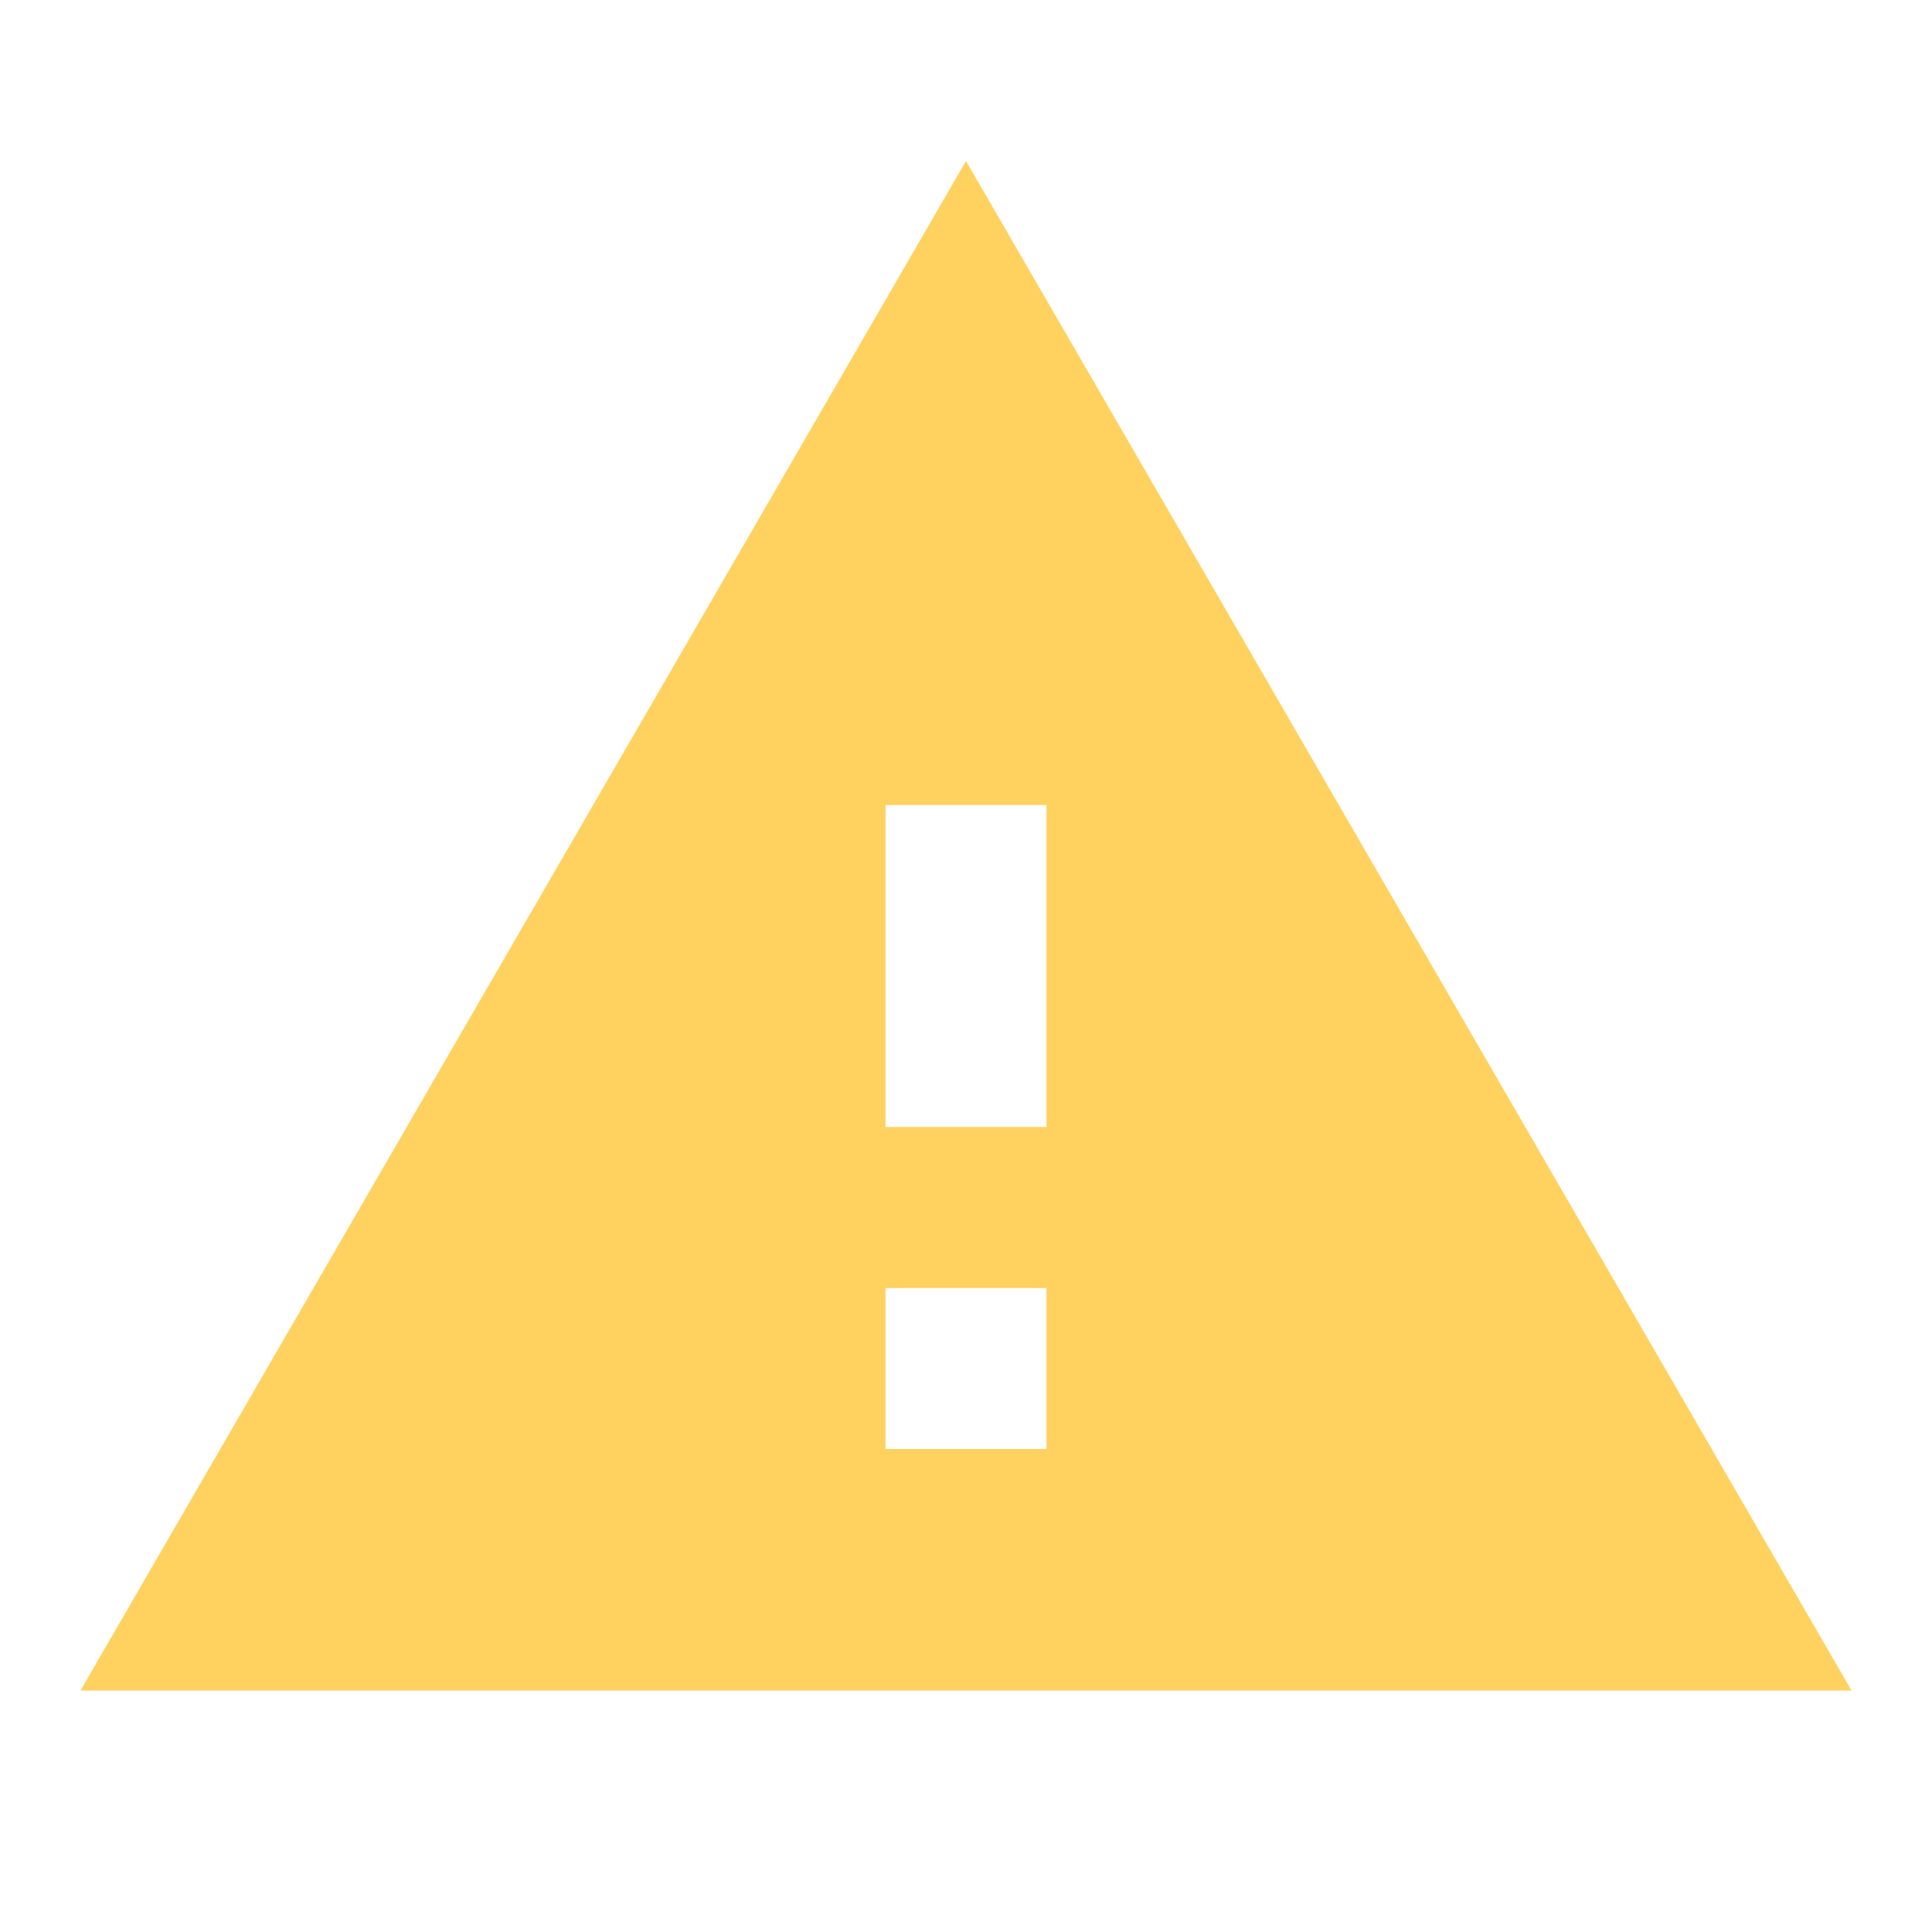
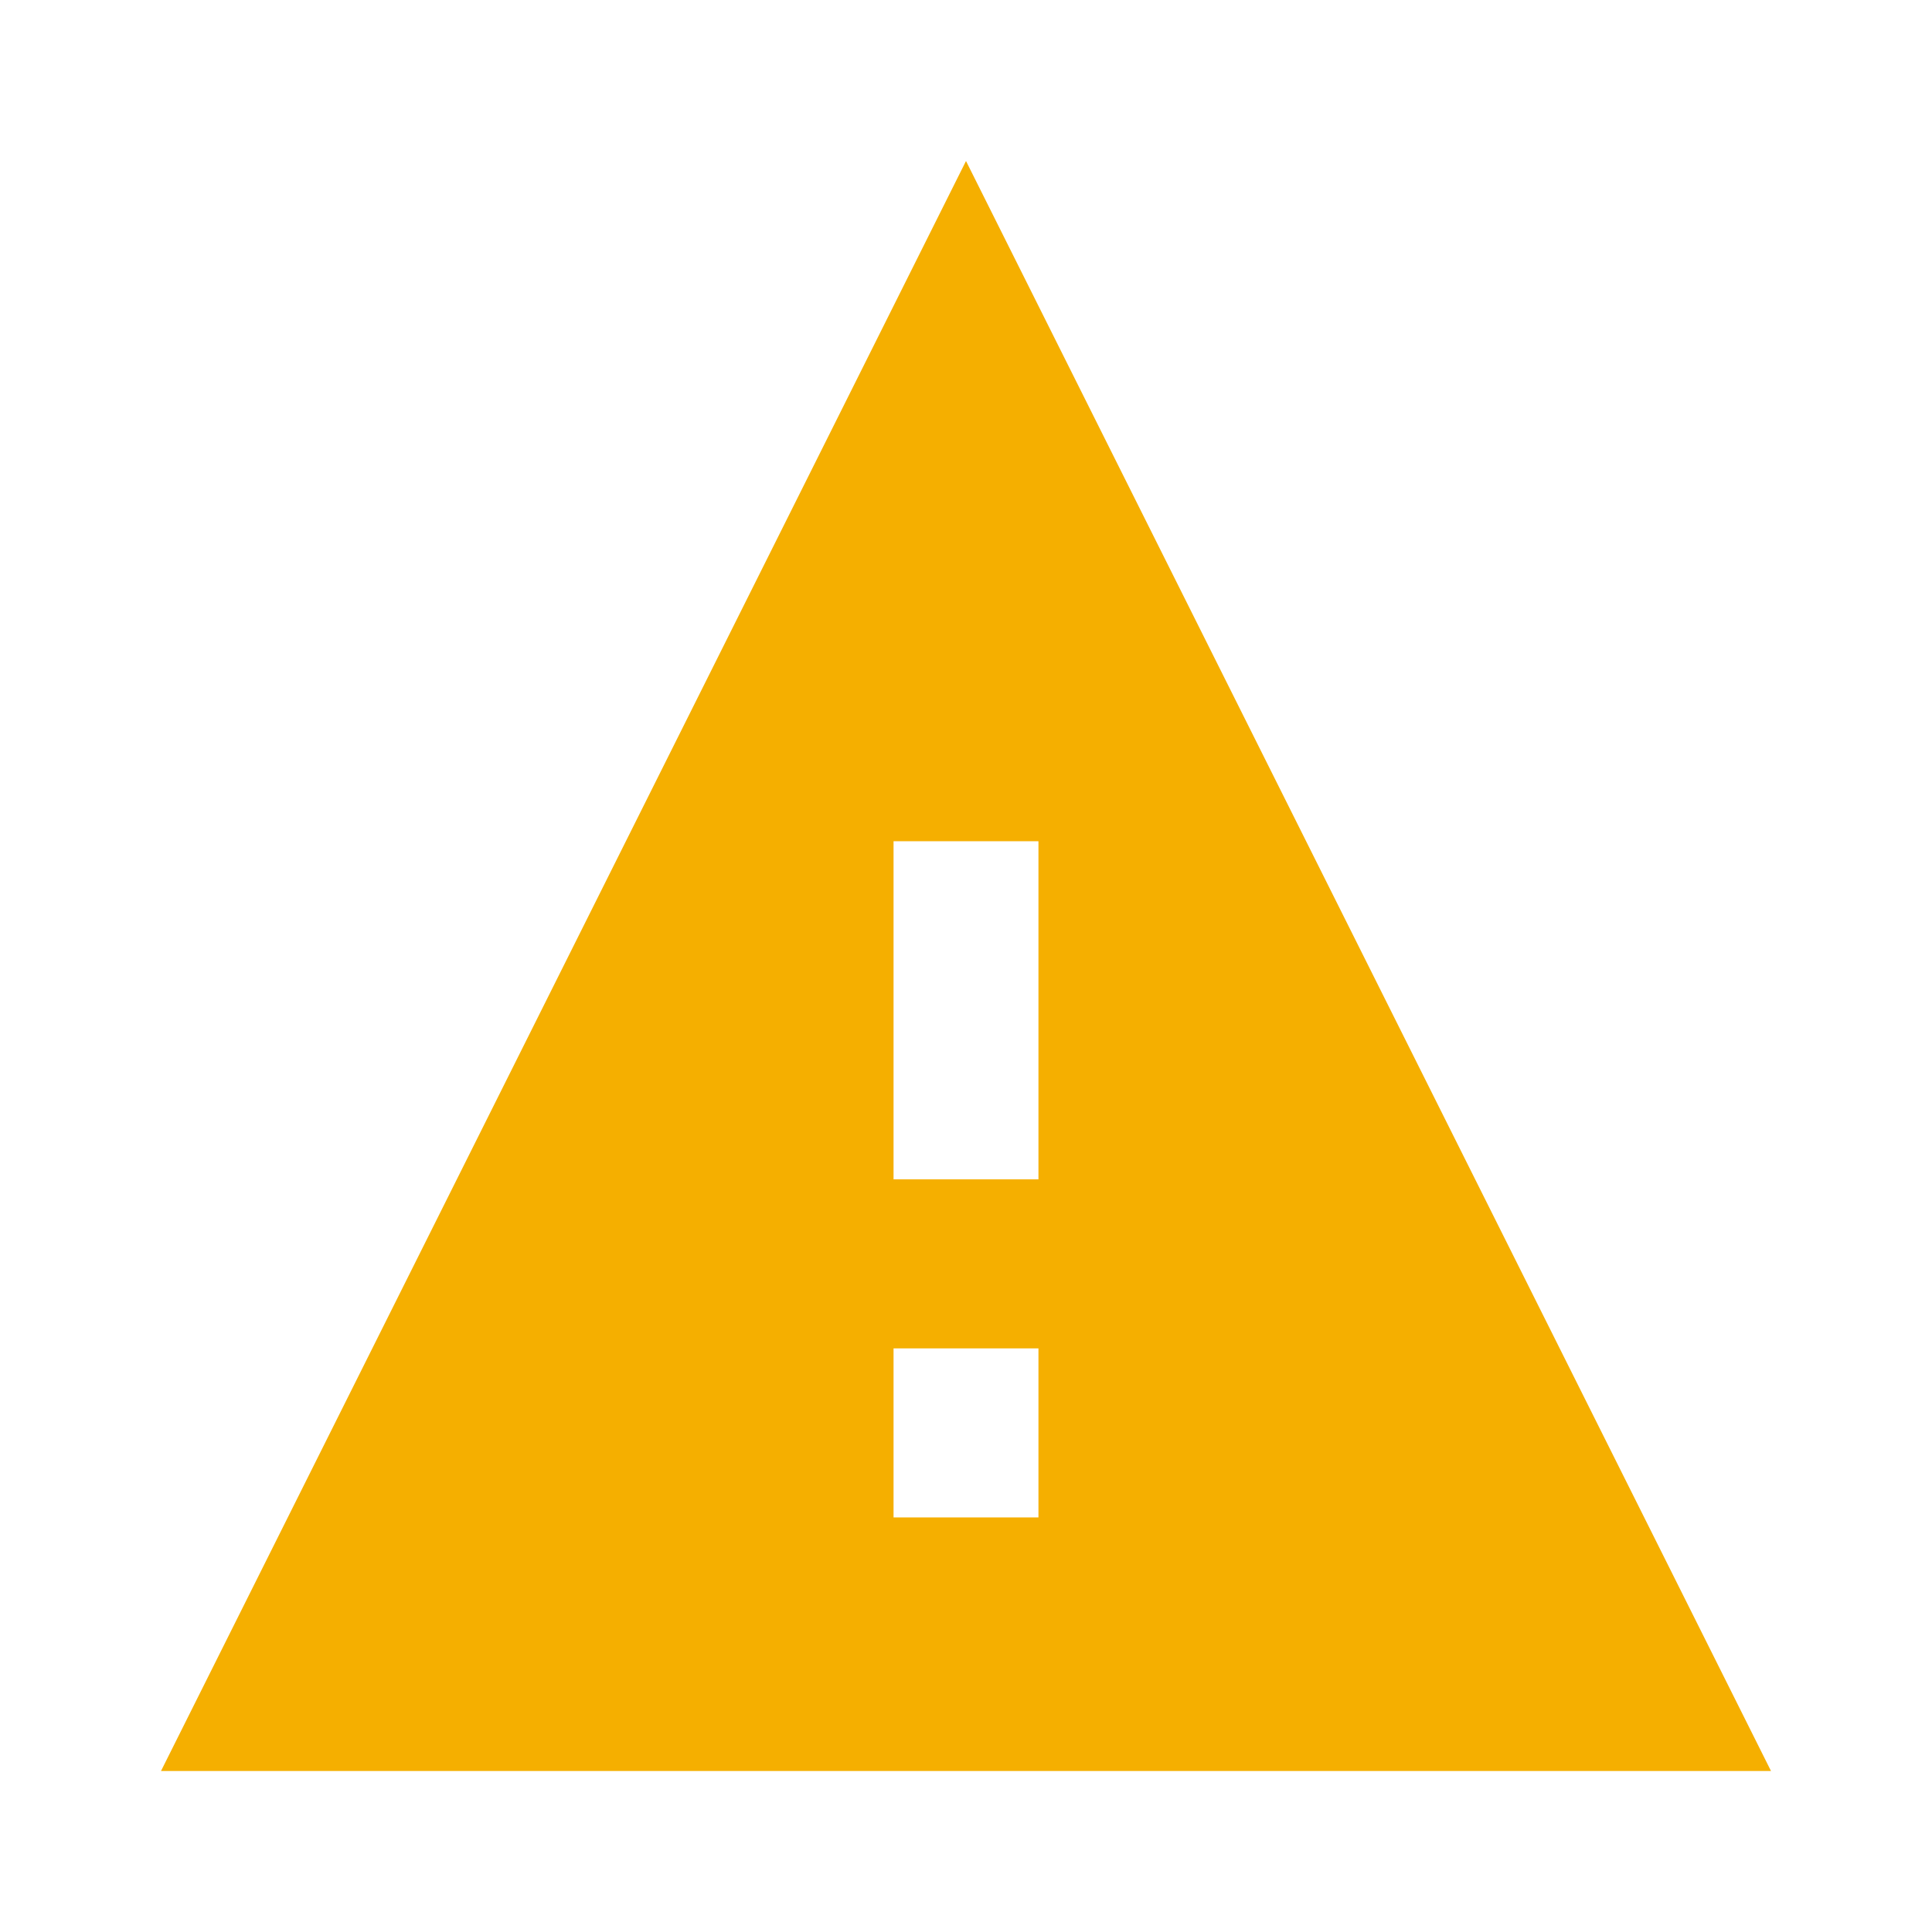
- <svg xmlns="http://www.w3.org/2000/svg" width="48" height="48" fill="#ffd15f" viewBox="0 0 24 24">
-   <path d="M0 0h24v24H0z" fill="none" />
-   <path d="M1 21h22L12 2 1 21zm12-3h-2v-2h2v2zm0-4h-2v-4h2v4z" />
+ <svg xmlns="http://www.w3.org/2000/svg" version="1.1" id="Capa_1" x="0px" y="0px" viewBox="0 0 48 48" style="enable-background:new 0 0 48 48;" xml:space="preserve">
+   <style type="text/css">
+ 	.st0{fill:none;}
+ 	.st1{fill:#F5AF00;}
+ </style>
+   <path class="st0" d="M0,0h48v48H0V0z" />
+   <path class="st1" d="M4,44h40L24,4L4,44z M25.8,37.7h-3.6v-4.2h3.6V37.7z M25.8,29.3h-3.6v-8.4h3.6V29.3z" />
</svg>
